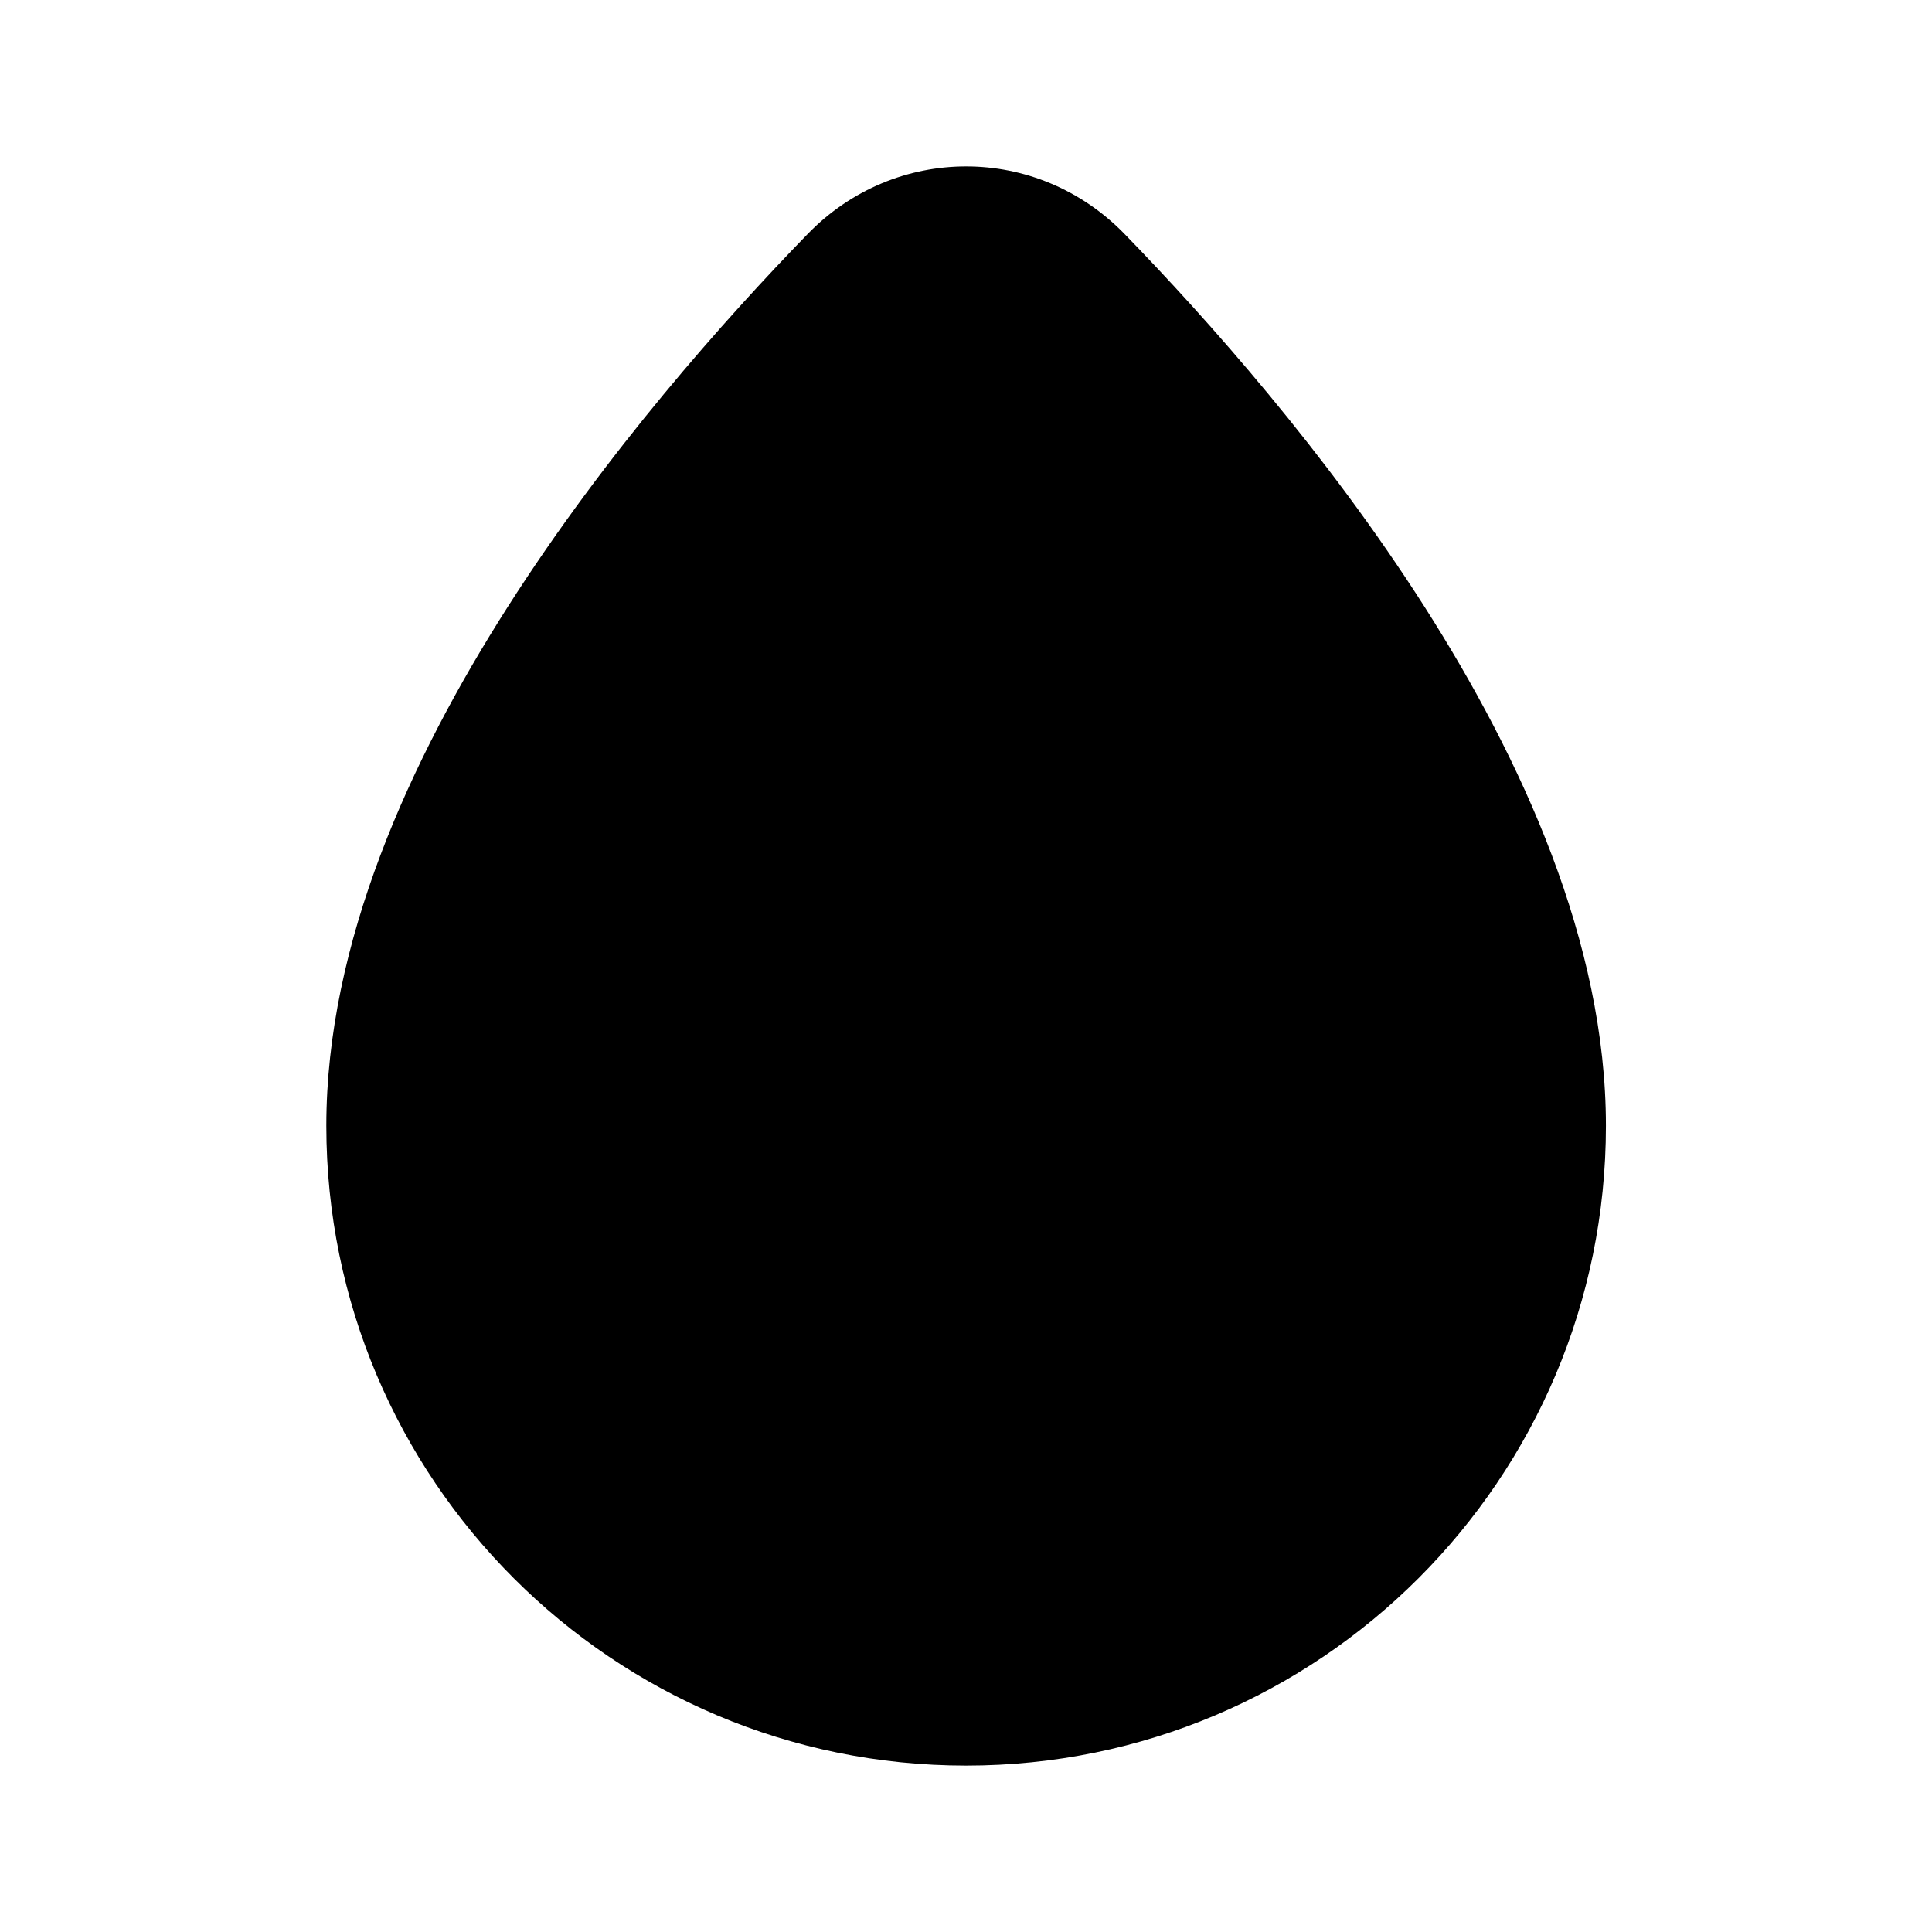
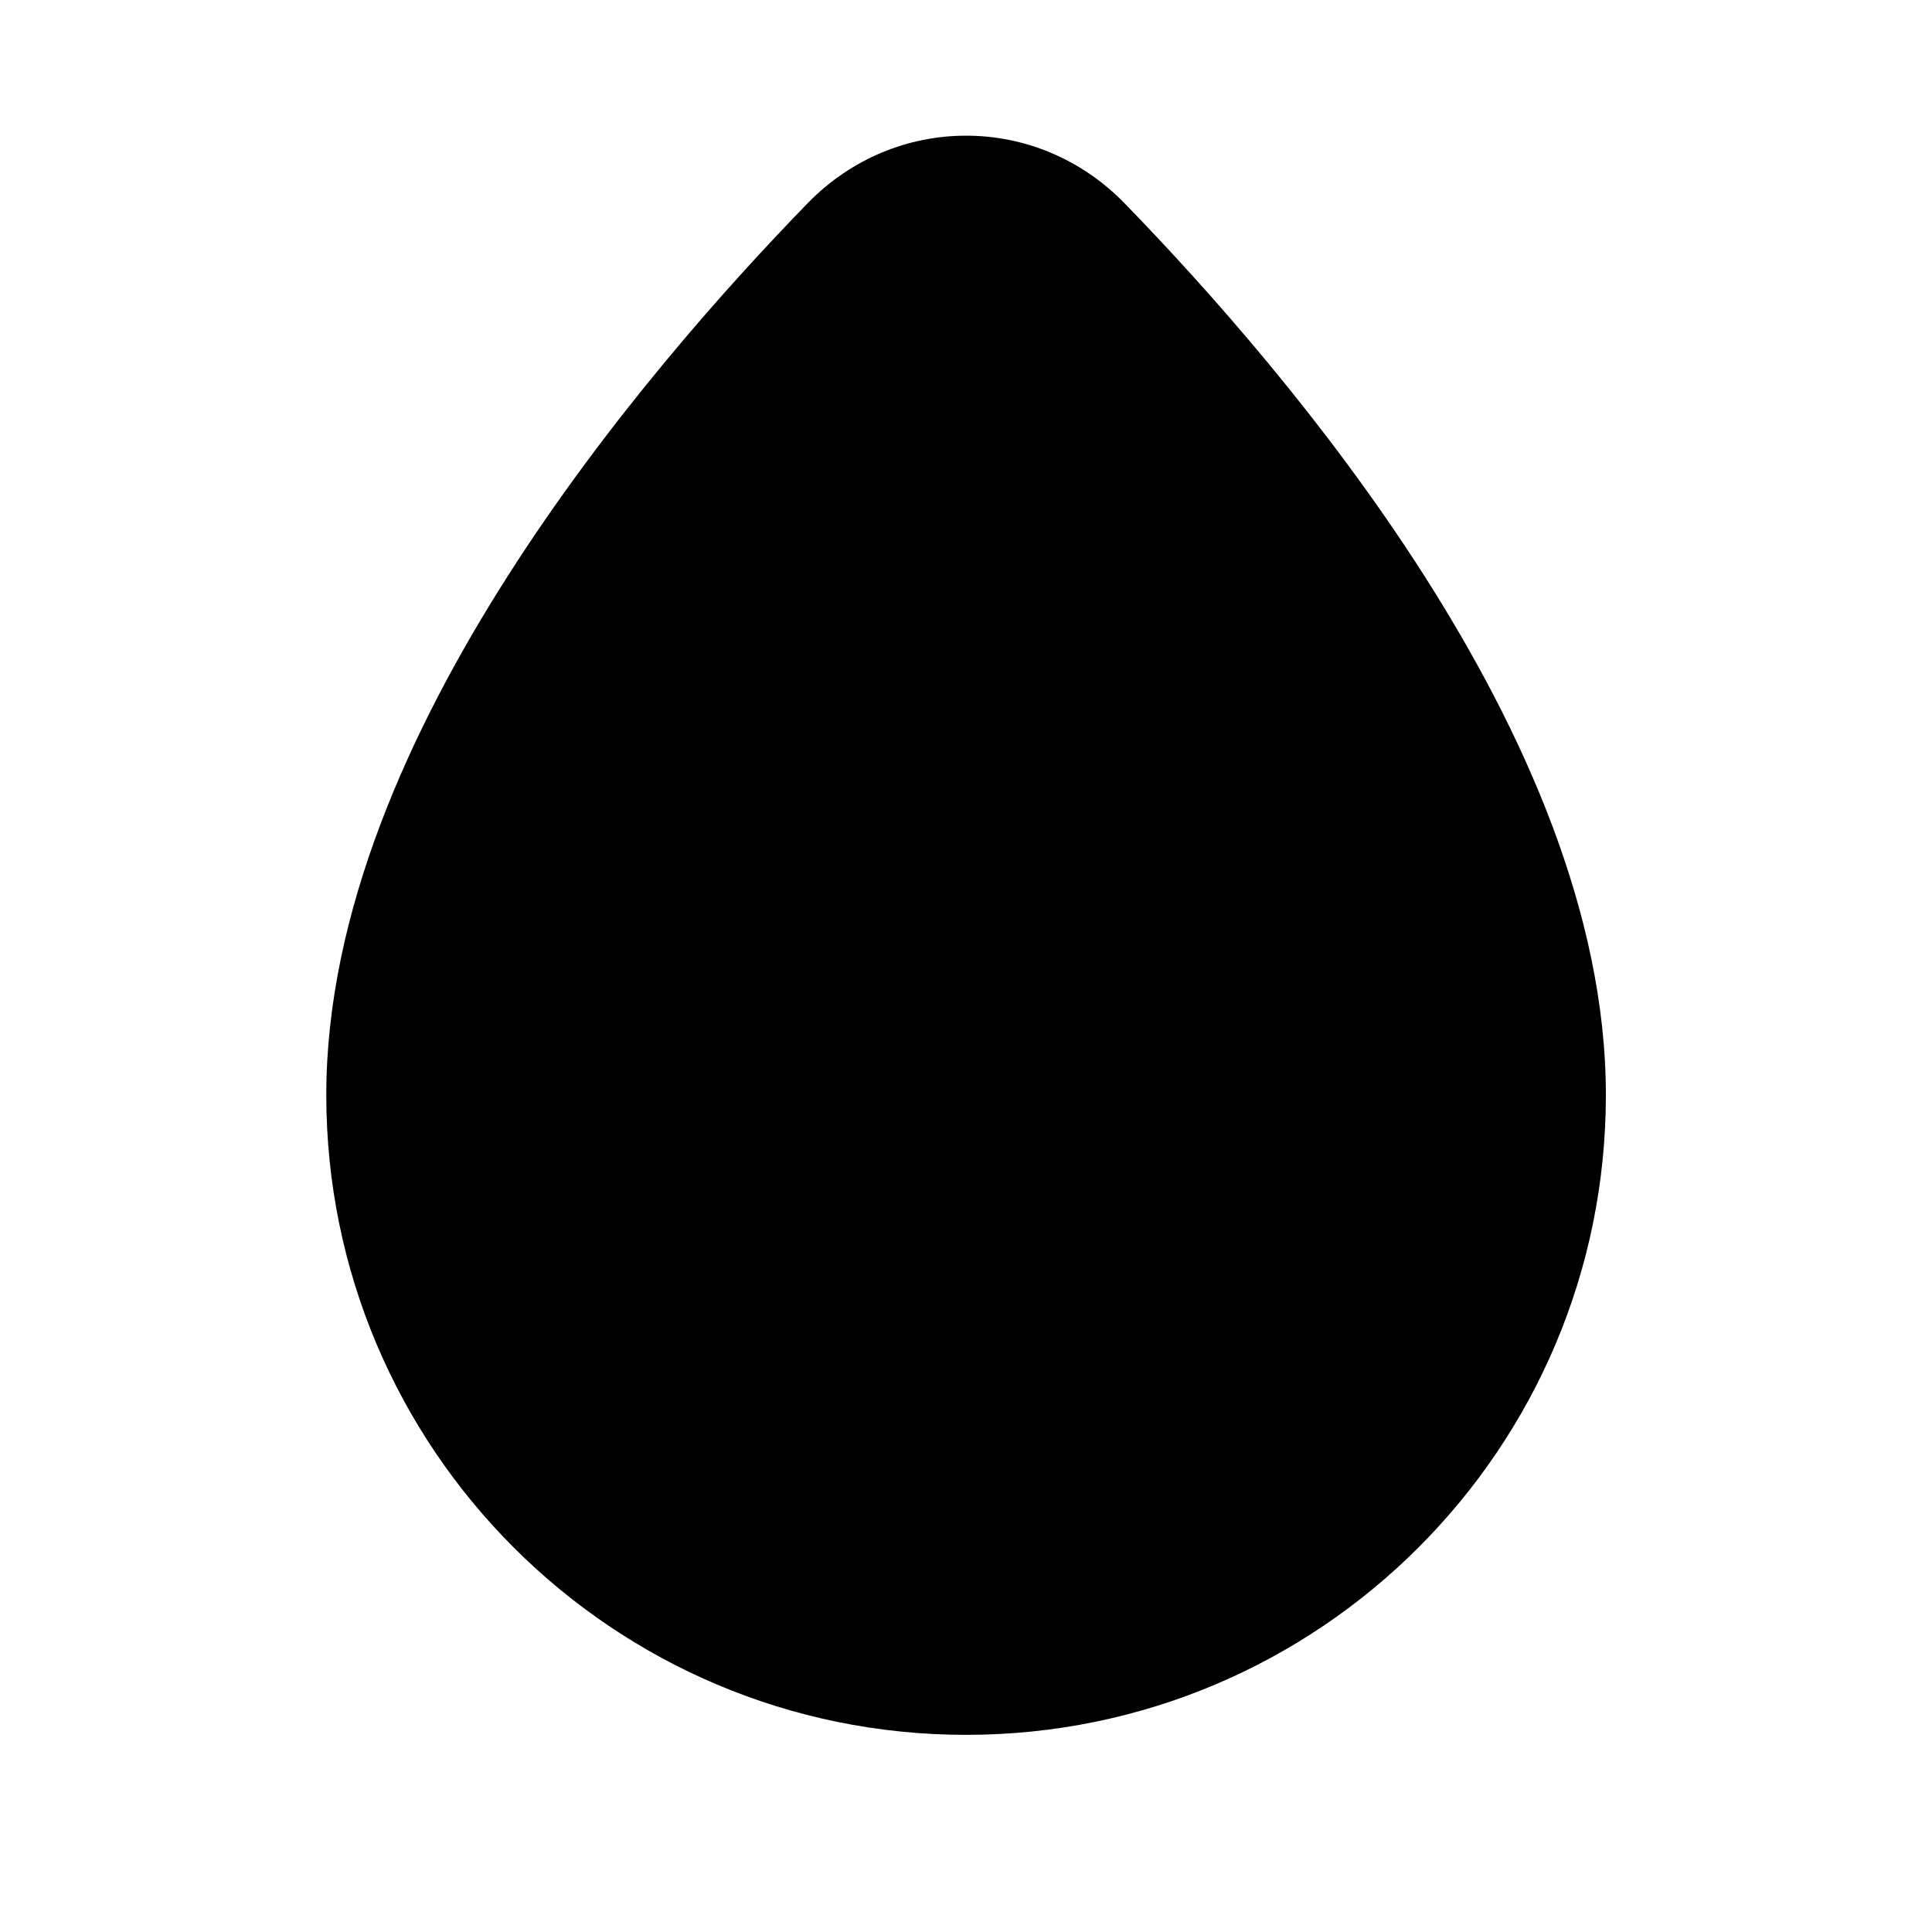
<svg xmlns="http://www.w3.org/2000/svg" width="20" height="20" viewBox="0 0 20 20" fill="none">
-   <g id="mateo-optical-size" transform="matrix(0.8277321 0 0 0.8277321 1.722679 1.722679)">
+   <g id="mateo-optical-size" transform="matrix(0.8277321 0 0 0.8277321 1.722266 1.40449)">
    <path d="M11.984 0.846C10.888 -0.282 9.115 -0.282 8.019 0.846C6.986 1.909 5.501 3.575 4.269 5.508C3.05 7.419 2 9.71 2 11.998C2 16.418 5.582 20 10.002 20C14.421 20 18.003 16.418 18.003 11.998C18.003 9.71 16.953 7.419 15.735 5.508C14.502 3.575 13.017 1.909 11.984 0.846Z" fill="black" />
  </g>
</svg>
